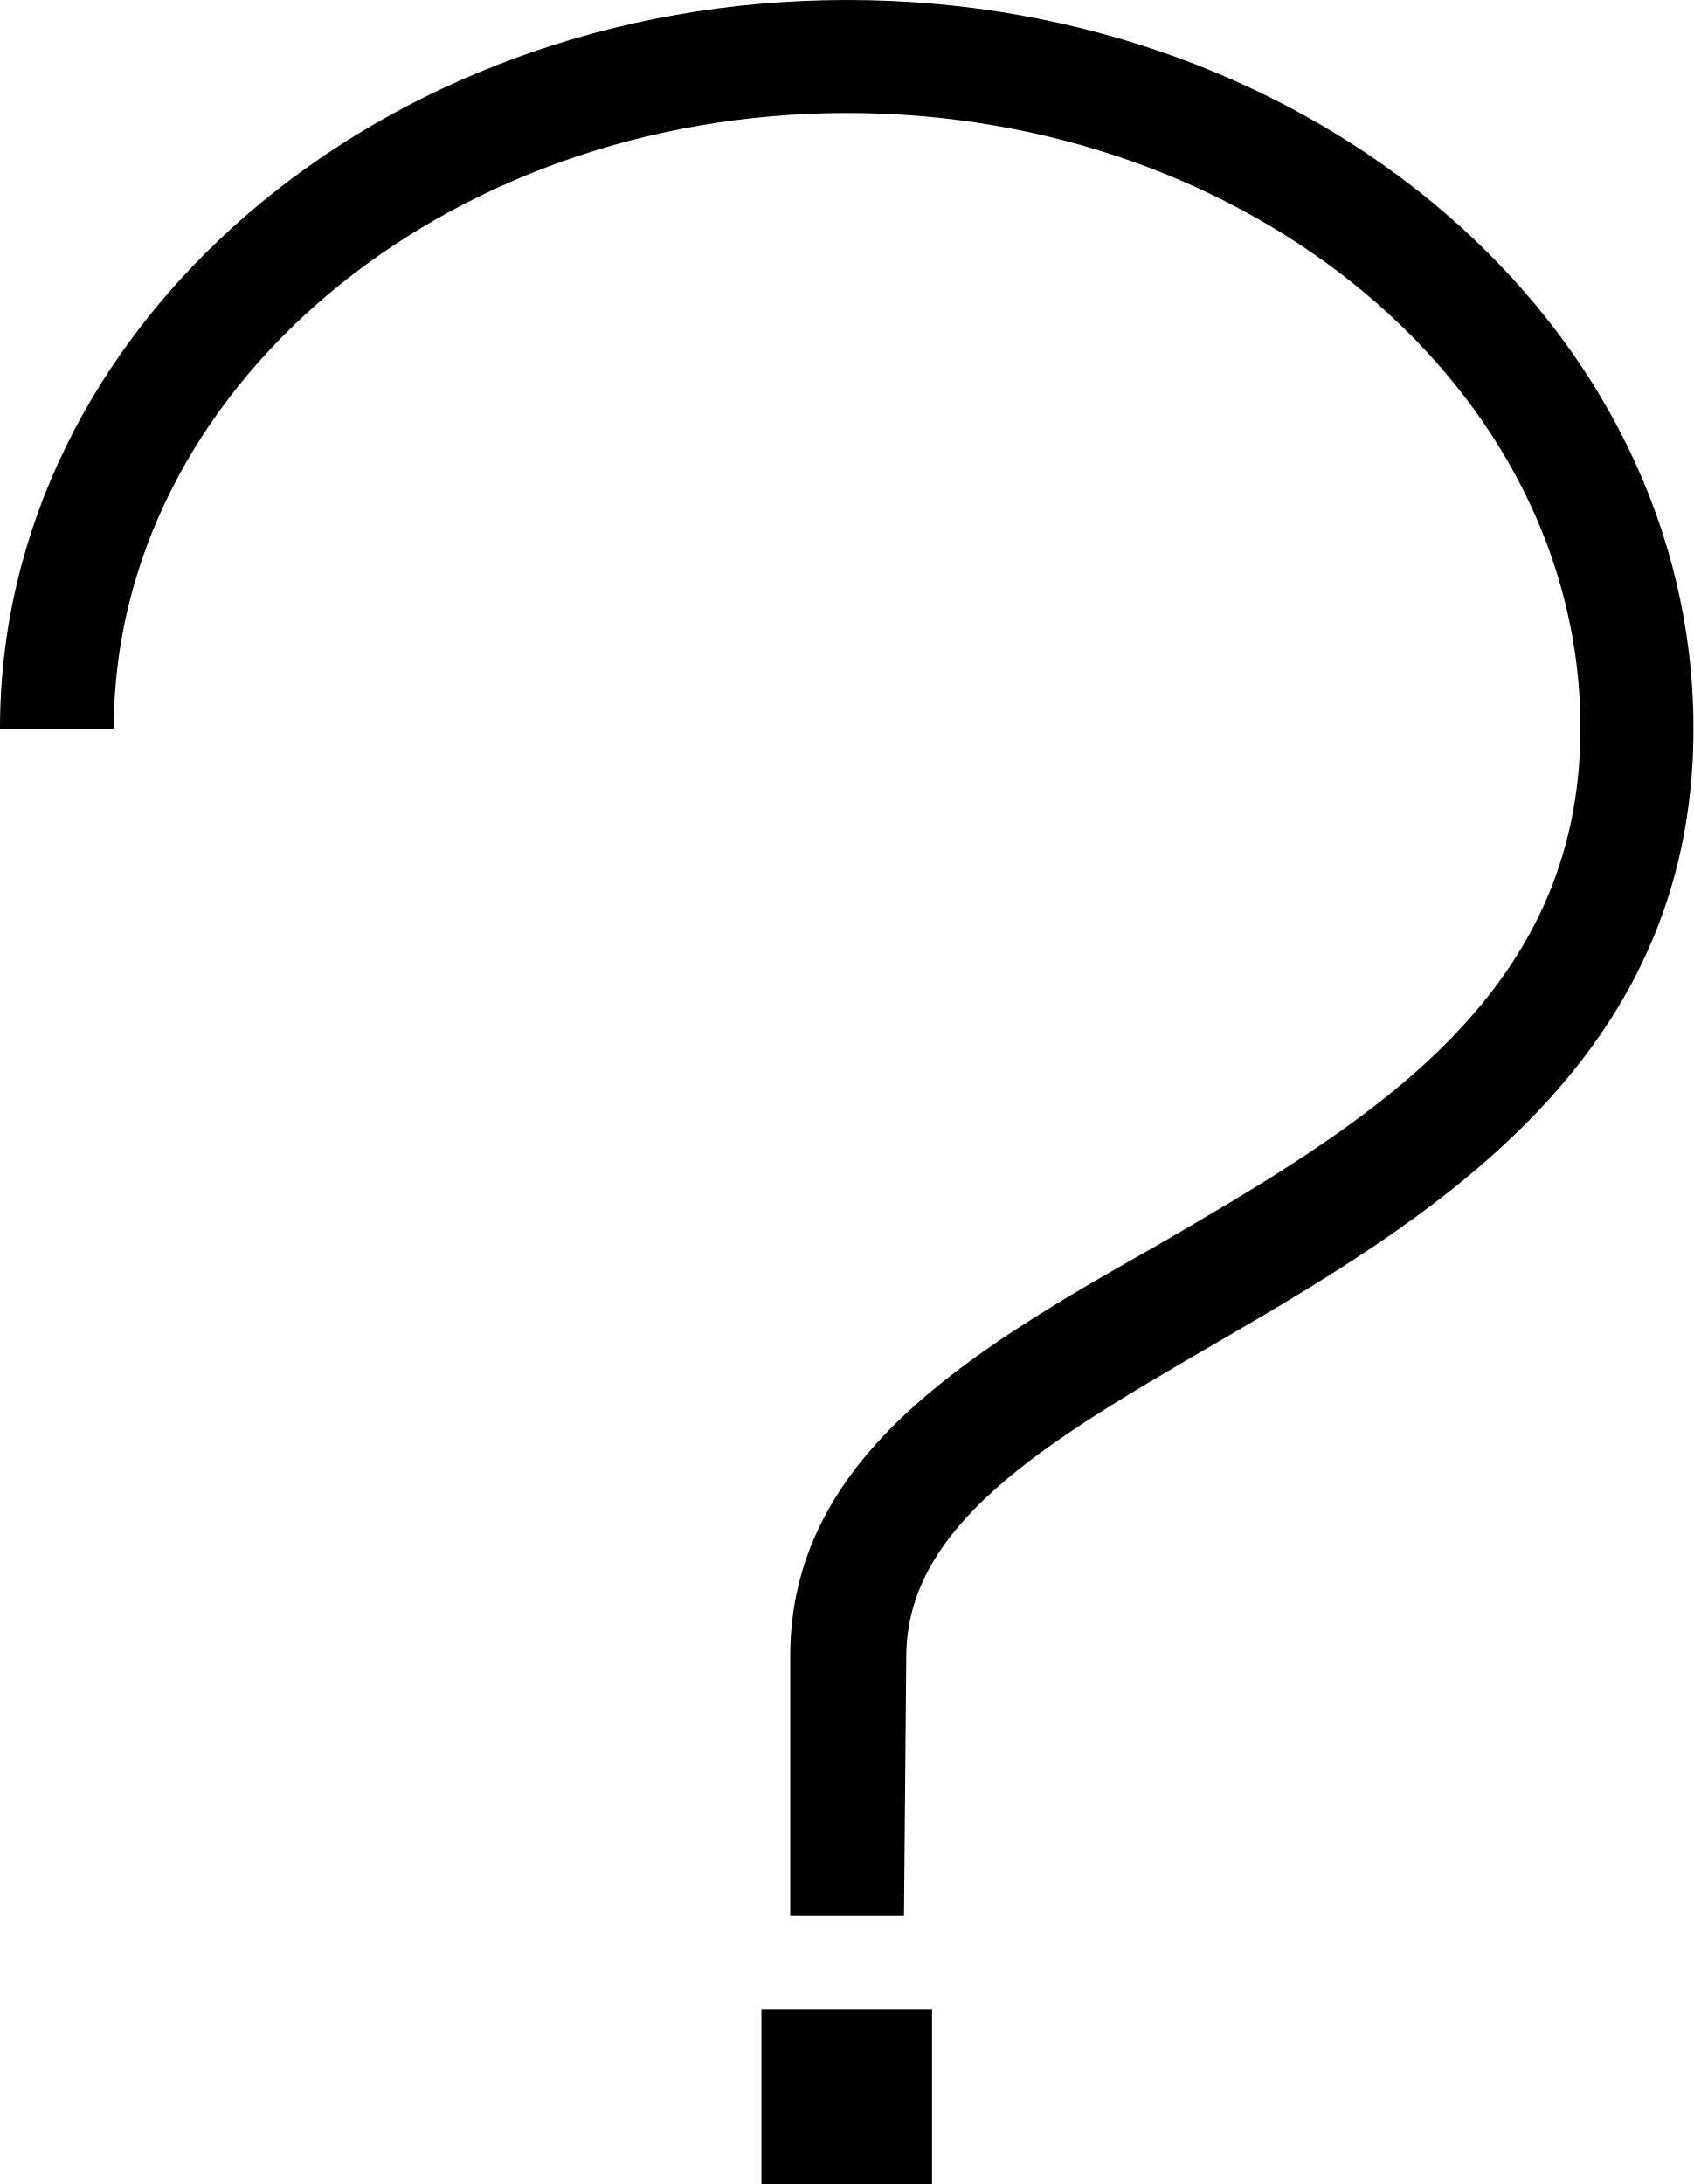
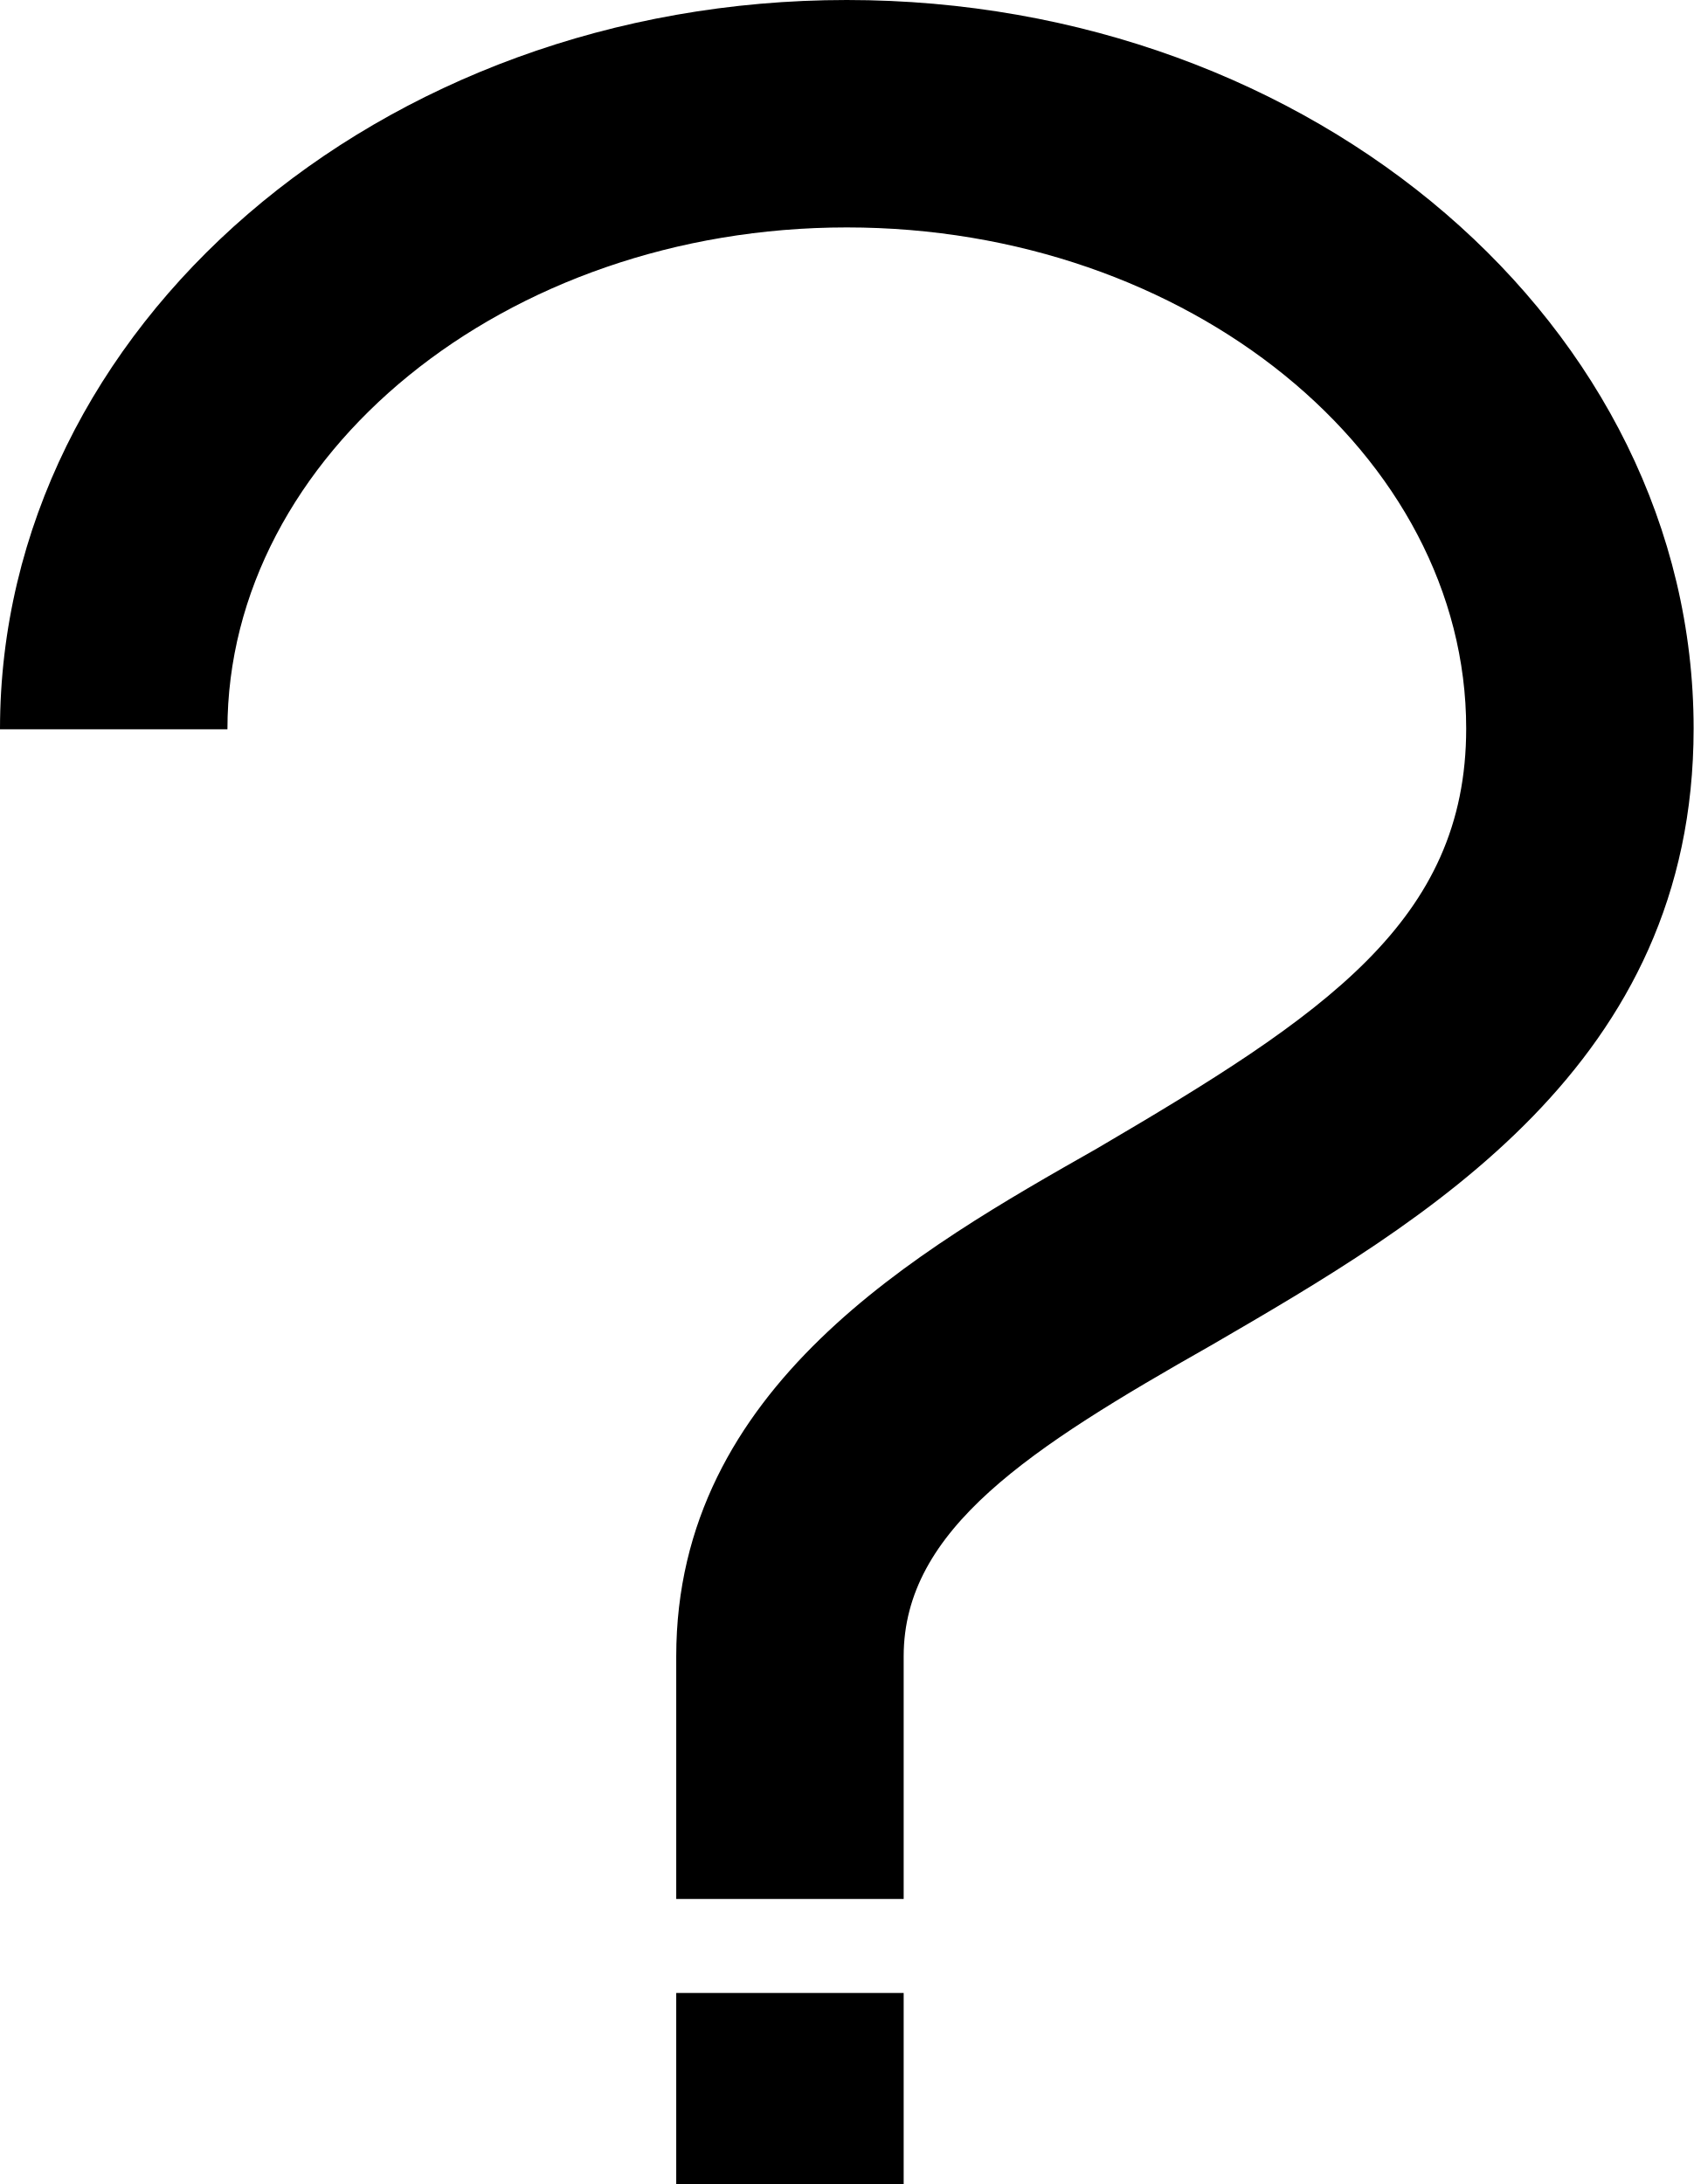
- <svg xmlns="http://www.w3.org/2000/svg" viewBox="0 0 22.33 28.8">
-   <defs>
-     <style>.cls-1{fill:none;stroke:#000;stroke-miterlimit:10;stroke-width:1.44px;}</style>
-   </defs>
+ <svg xmlns="http://www.w3.org/2000/svg" viewBox="0 0 22.34 28.81">
  <g id="レイヤー_2" data-name="レイヤー 2">
    <g id="レイヤー_1-2" data-name="レイヤー 1">
-       <path class="cls-1" d="M11.17,23.29" />
-       <path d="M11.92,25.26h-1.5V21.84c0-2.6,2.33-4,4.79-5.39,2.77-1.61,5.63-3.27,5.63-6.85,0-4.47-4.34-8.11-9.67-8.11S1.5,5.14,1.5,9.61H0C0,4.31,5,0,11.17,0S22.33,4.31,22.33,9.61c0,4.44-3.54,6.5-6.38,8.15-2.17,1.26-4,2.35-4,4.09Z" />
-       <rect x="10.04" y="26.5" width="2.25" height="2.3" />
+       <path d="M11.92,25.05h-3v-3.2c0-3.56,3.21-5.37,5.55-6.7,3-1.76,4.87-3,4.87-5.54C19.34,6,15.68,3,11.17,3S3,6,3,9.62H0C0,4.32,5,0,11.17,0S22.34,4.31,22.34,9.61c0,4.44-3.53,6.49-6.37,8.14-2.38,1.35-4.05,2.42-4.05,4.1Z" />
+       <rect x="8.92" y="26.29" width="3" height="2.52" />
    </g>
  </g>
</svg>
